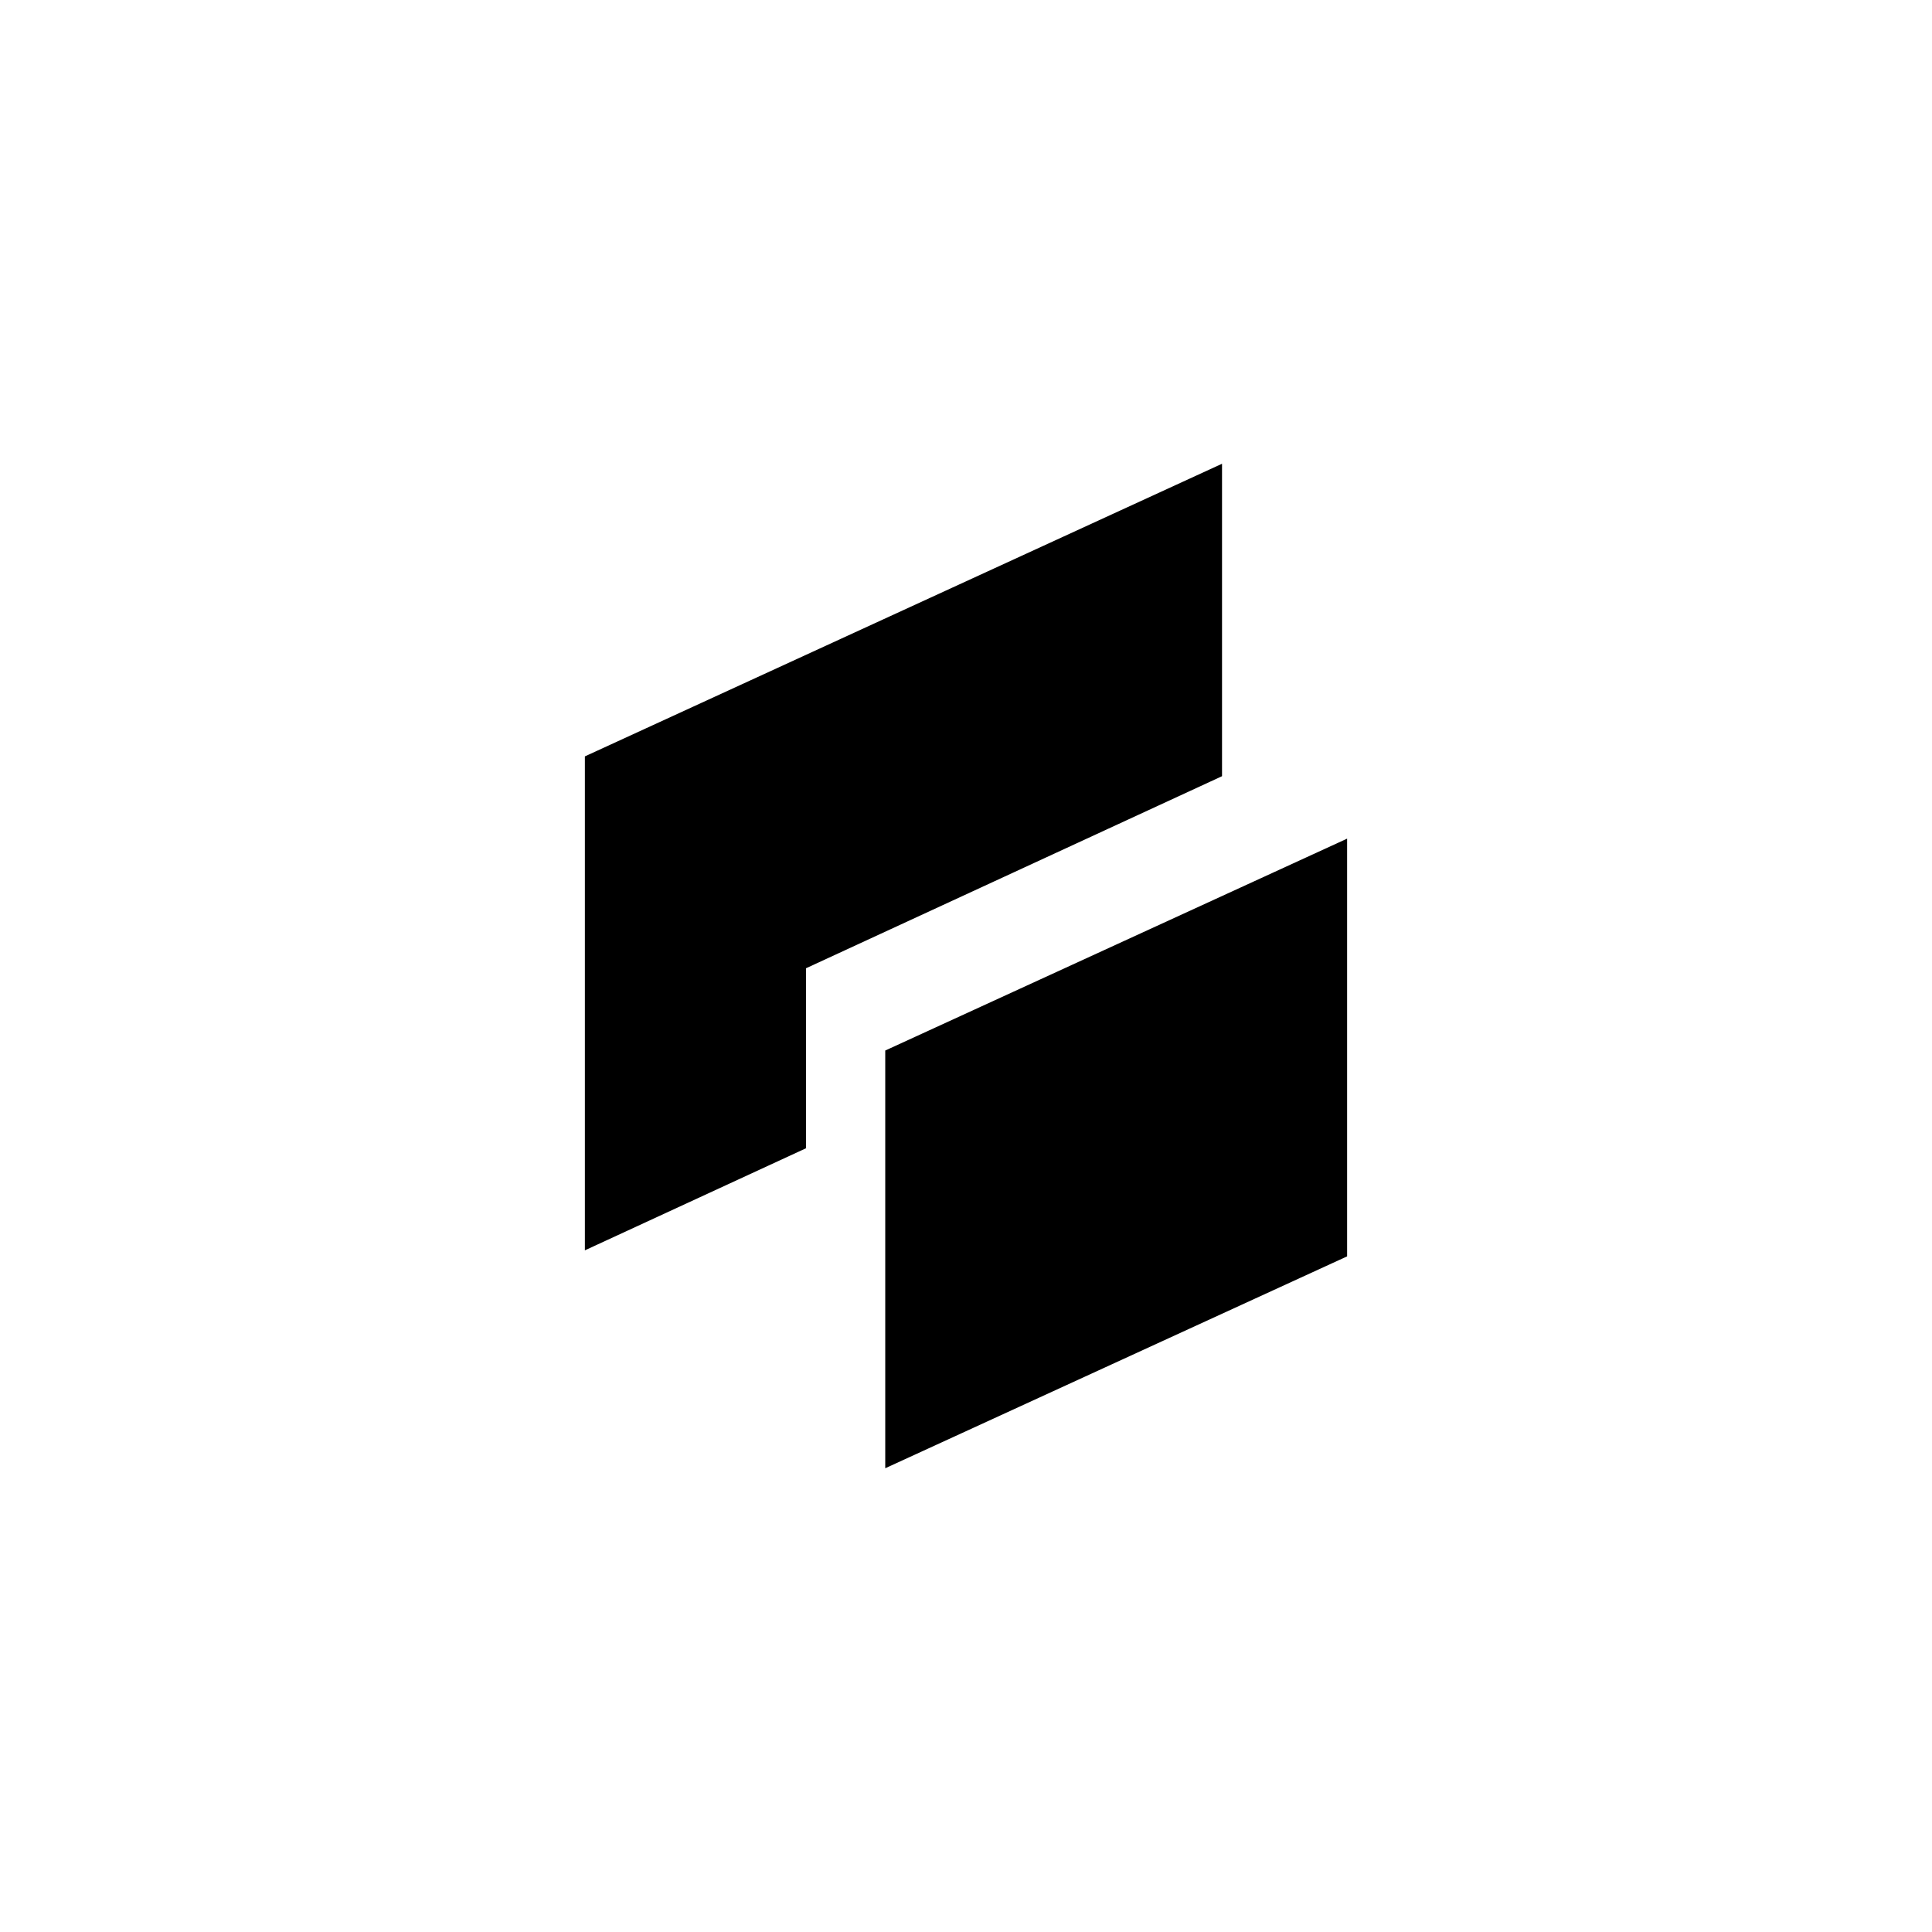
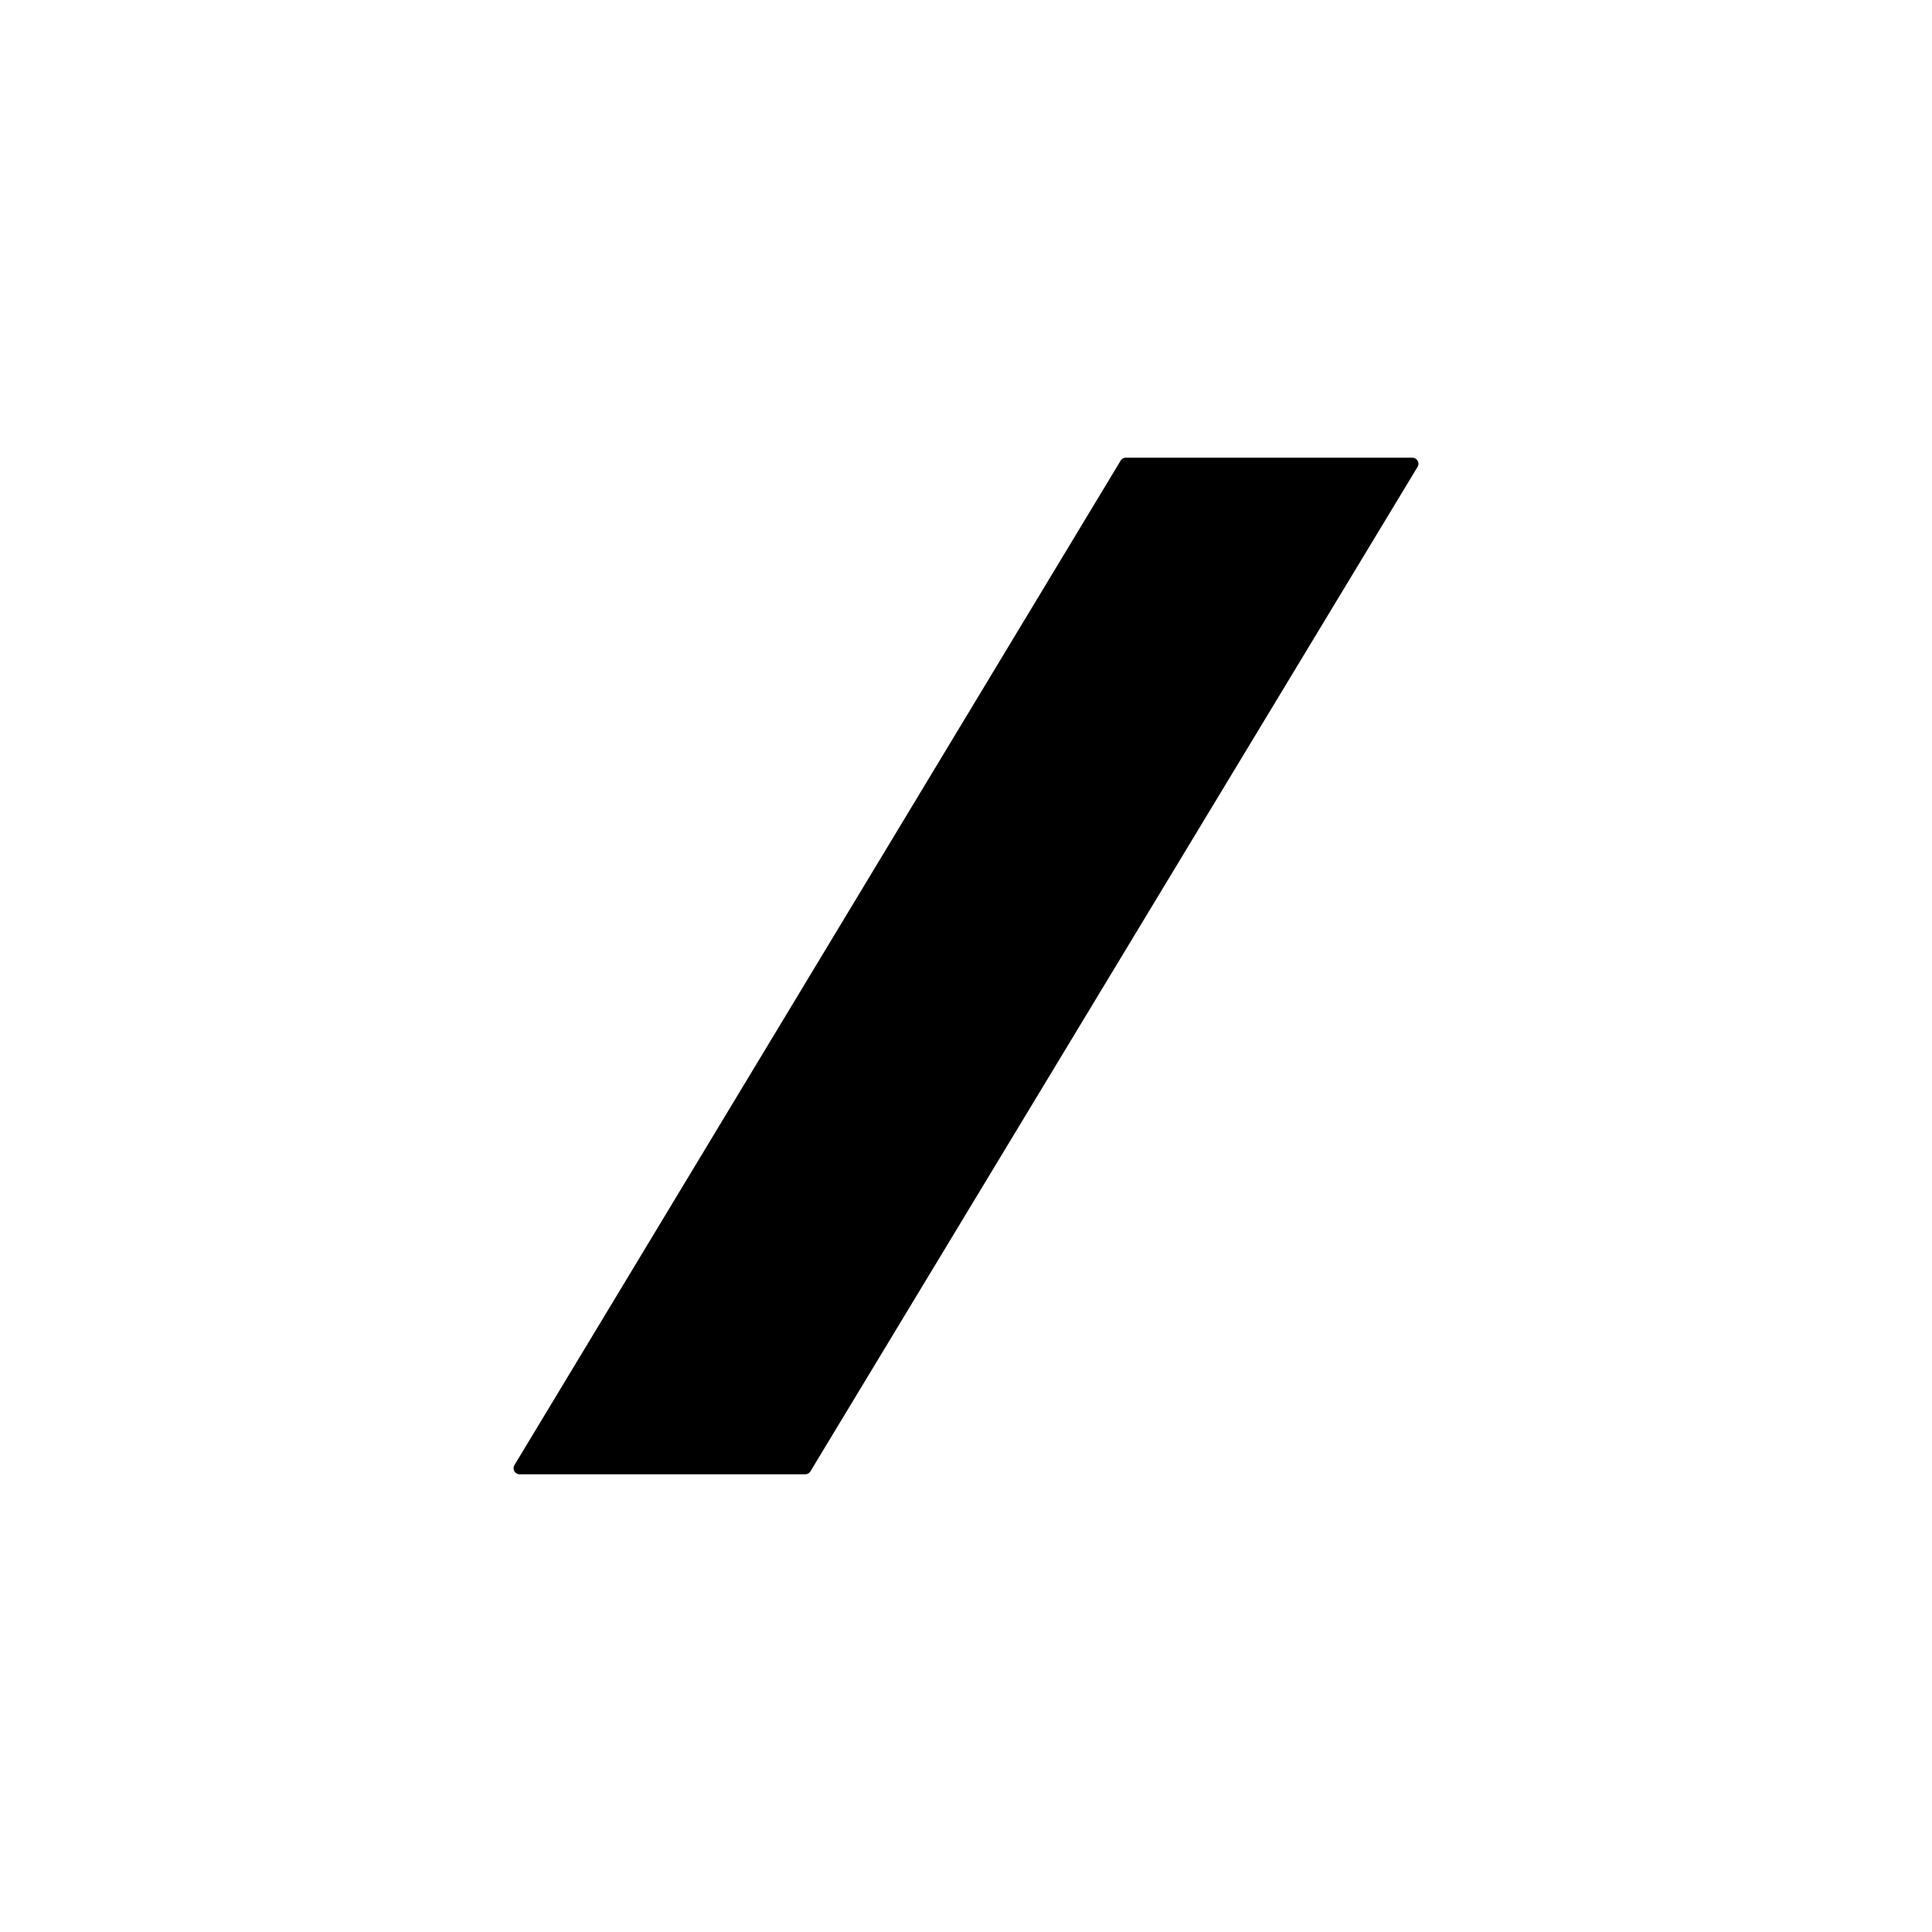
<svg xmlns="http://www.w3.org/2000/svg" viewBox="0 0 1024 1024">
  <rect width="1024" height="1024" fill="#fff" />
-   <path fill="#000" d="M310.0 400.9 L647.7 245.8 L647.7 411.4 L427.2 513.2 L427.2 608.6 L310.0 662.7 Z M469.2 556.8 L714.0 444.5 L714.0 665.9 L469.2 778.2 Z" />
+   <path fill="#000" stroke="#000" stroke-width="6.4" stroke-linejoin="round" d="M596.7 245.8 L748.6 245.8 L426.8 778.2 L275.4 778.2 Z" />
</svg>
